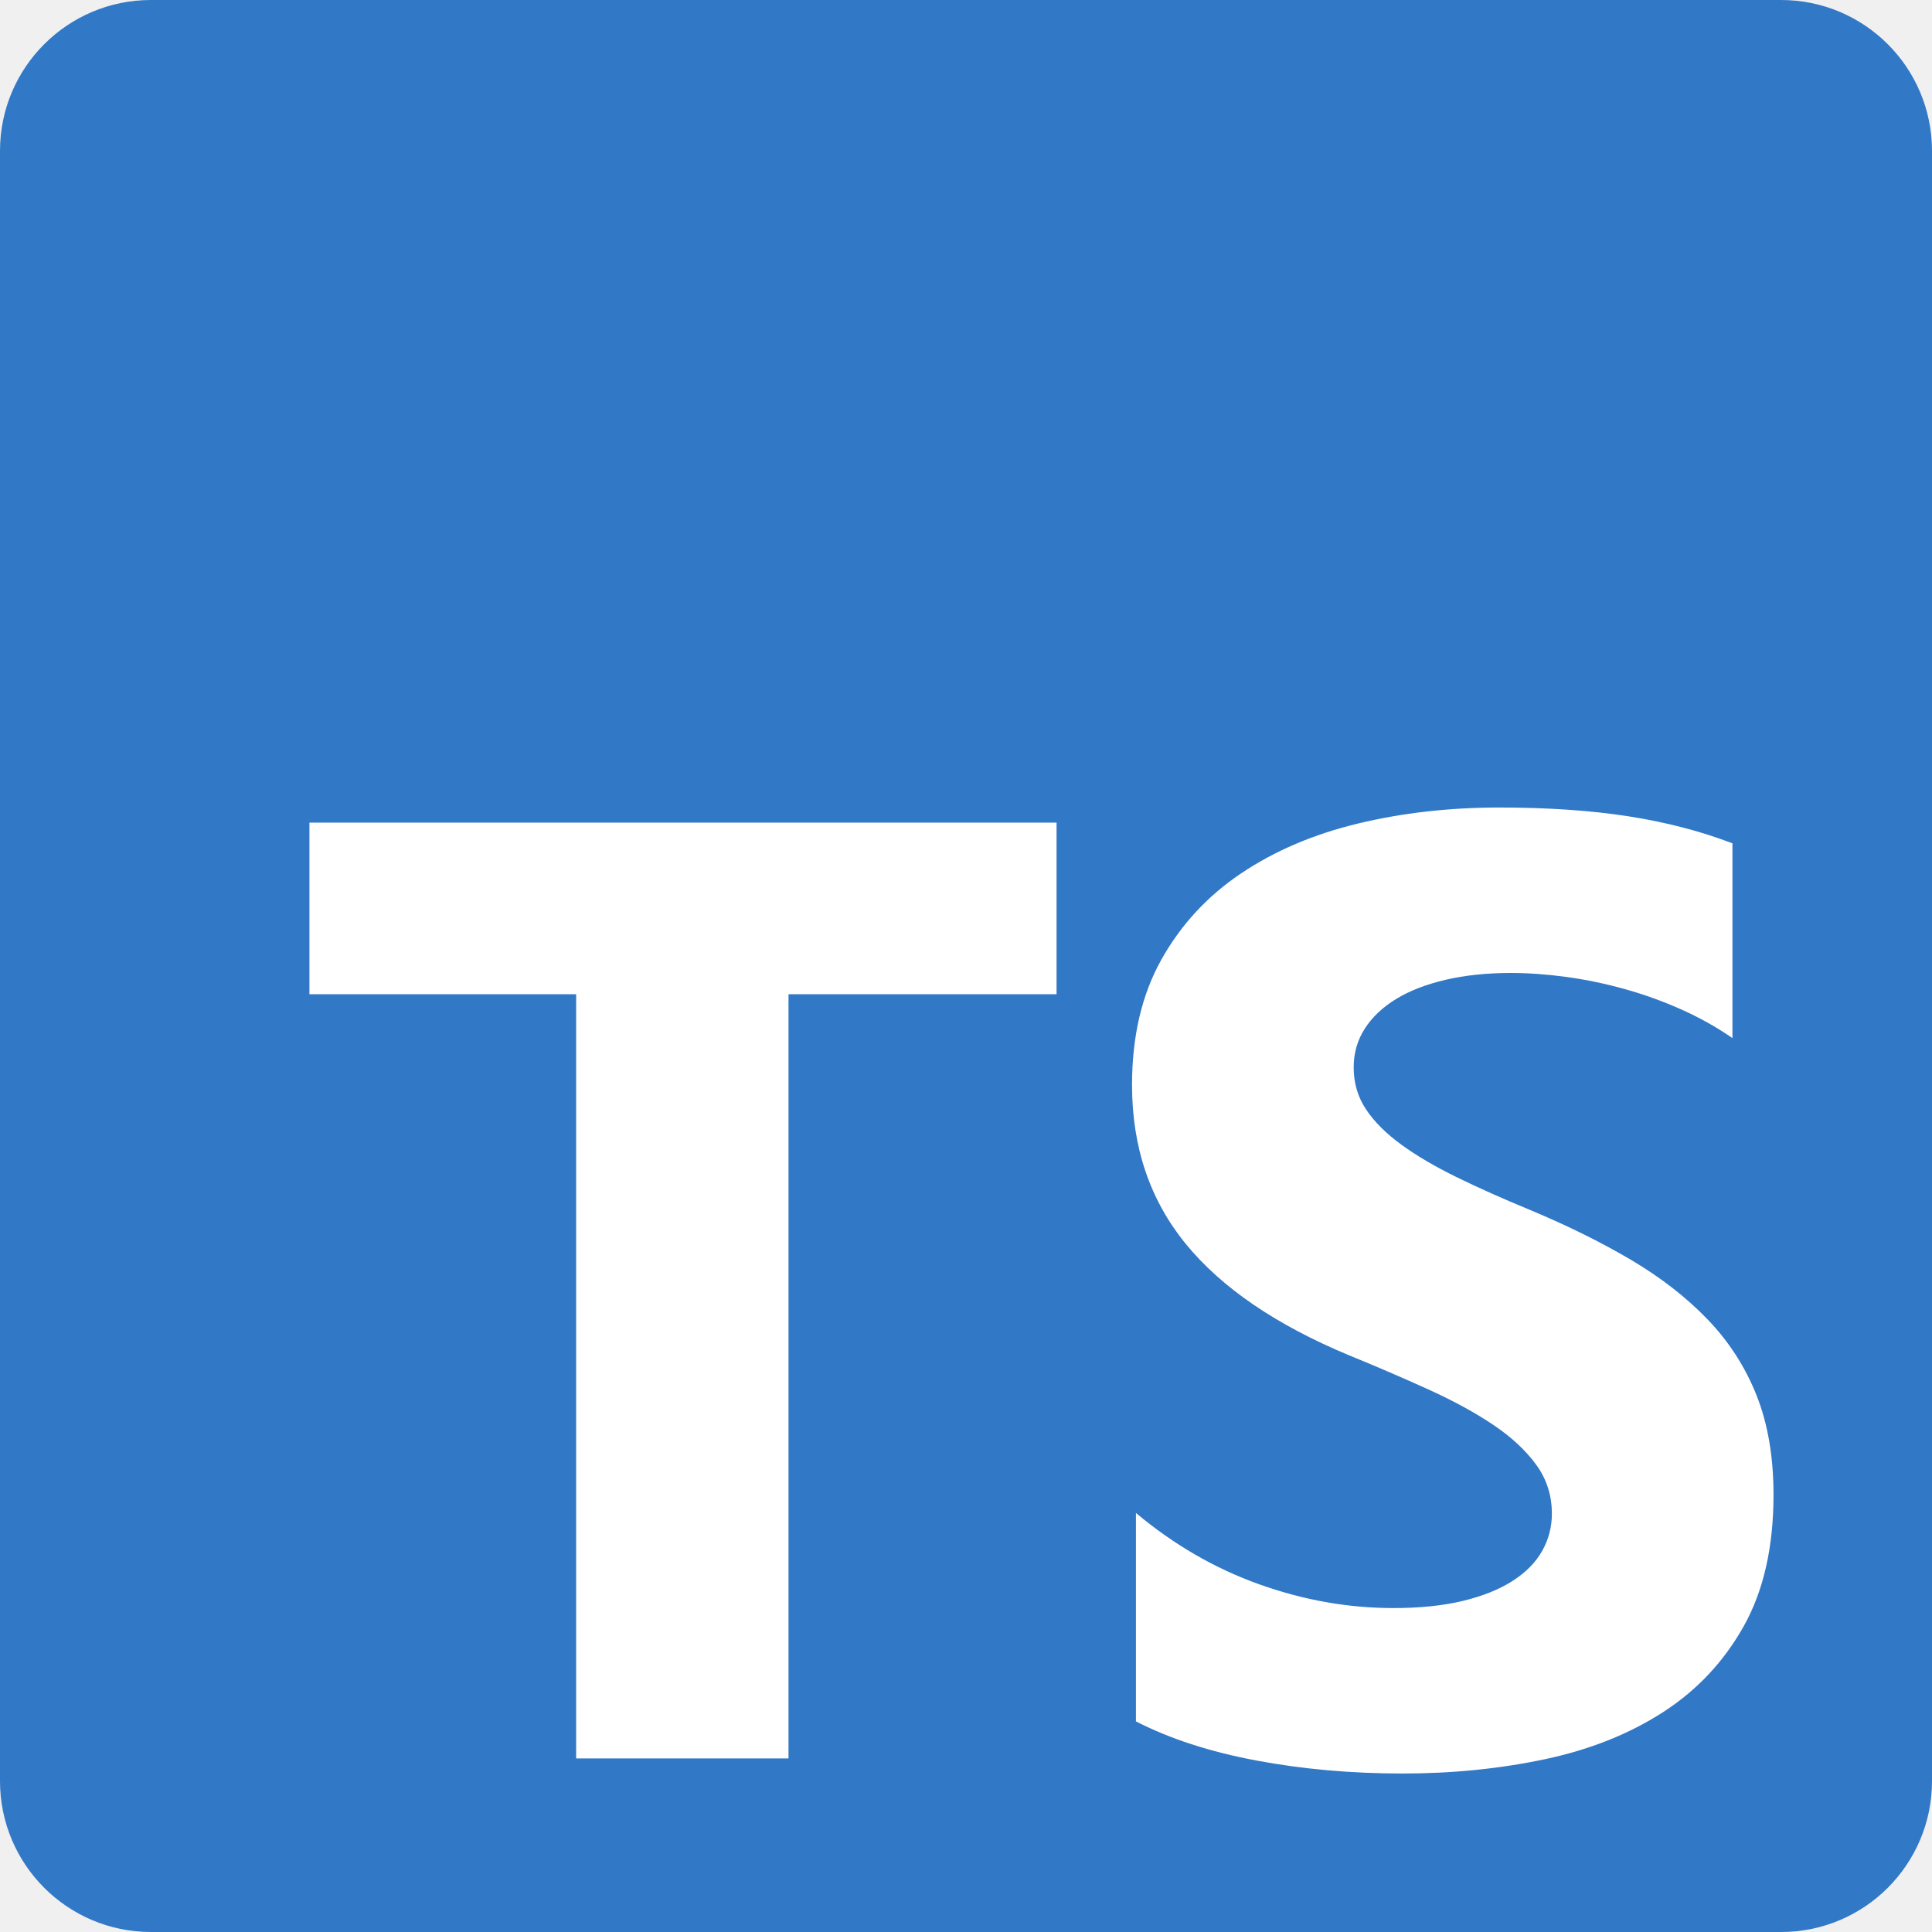
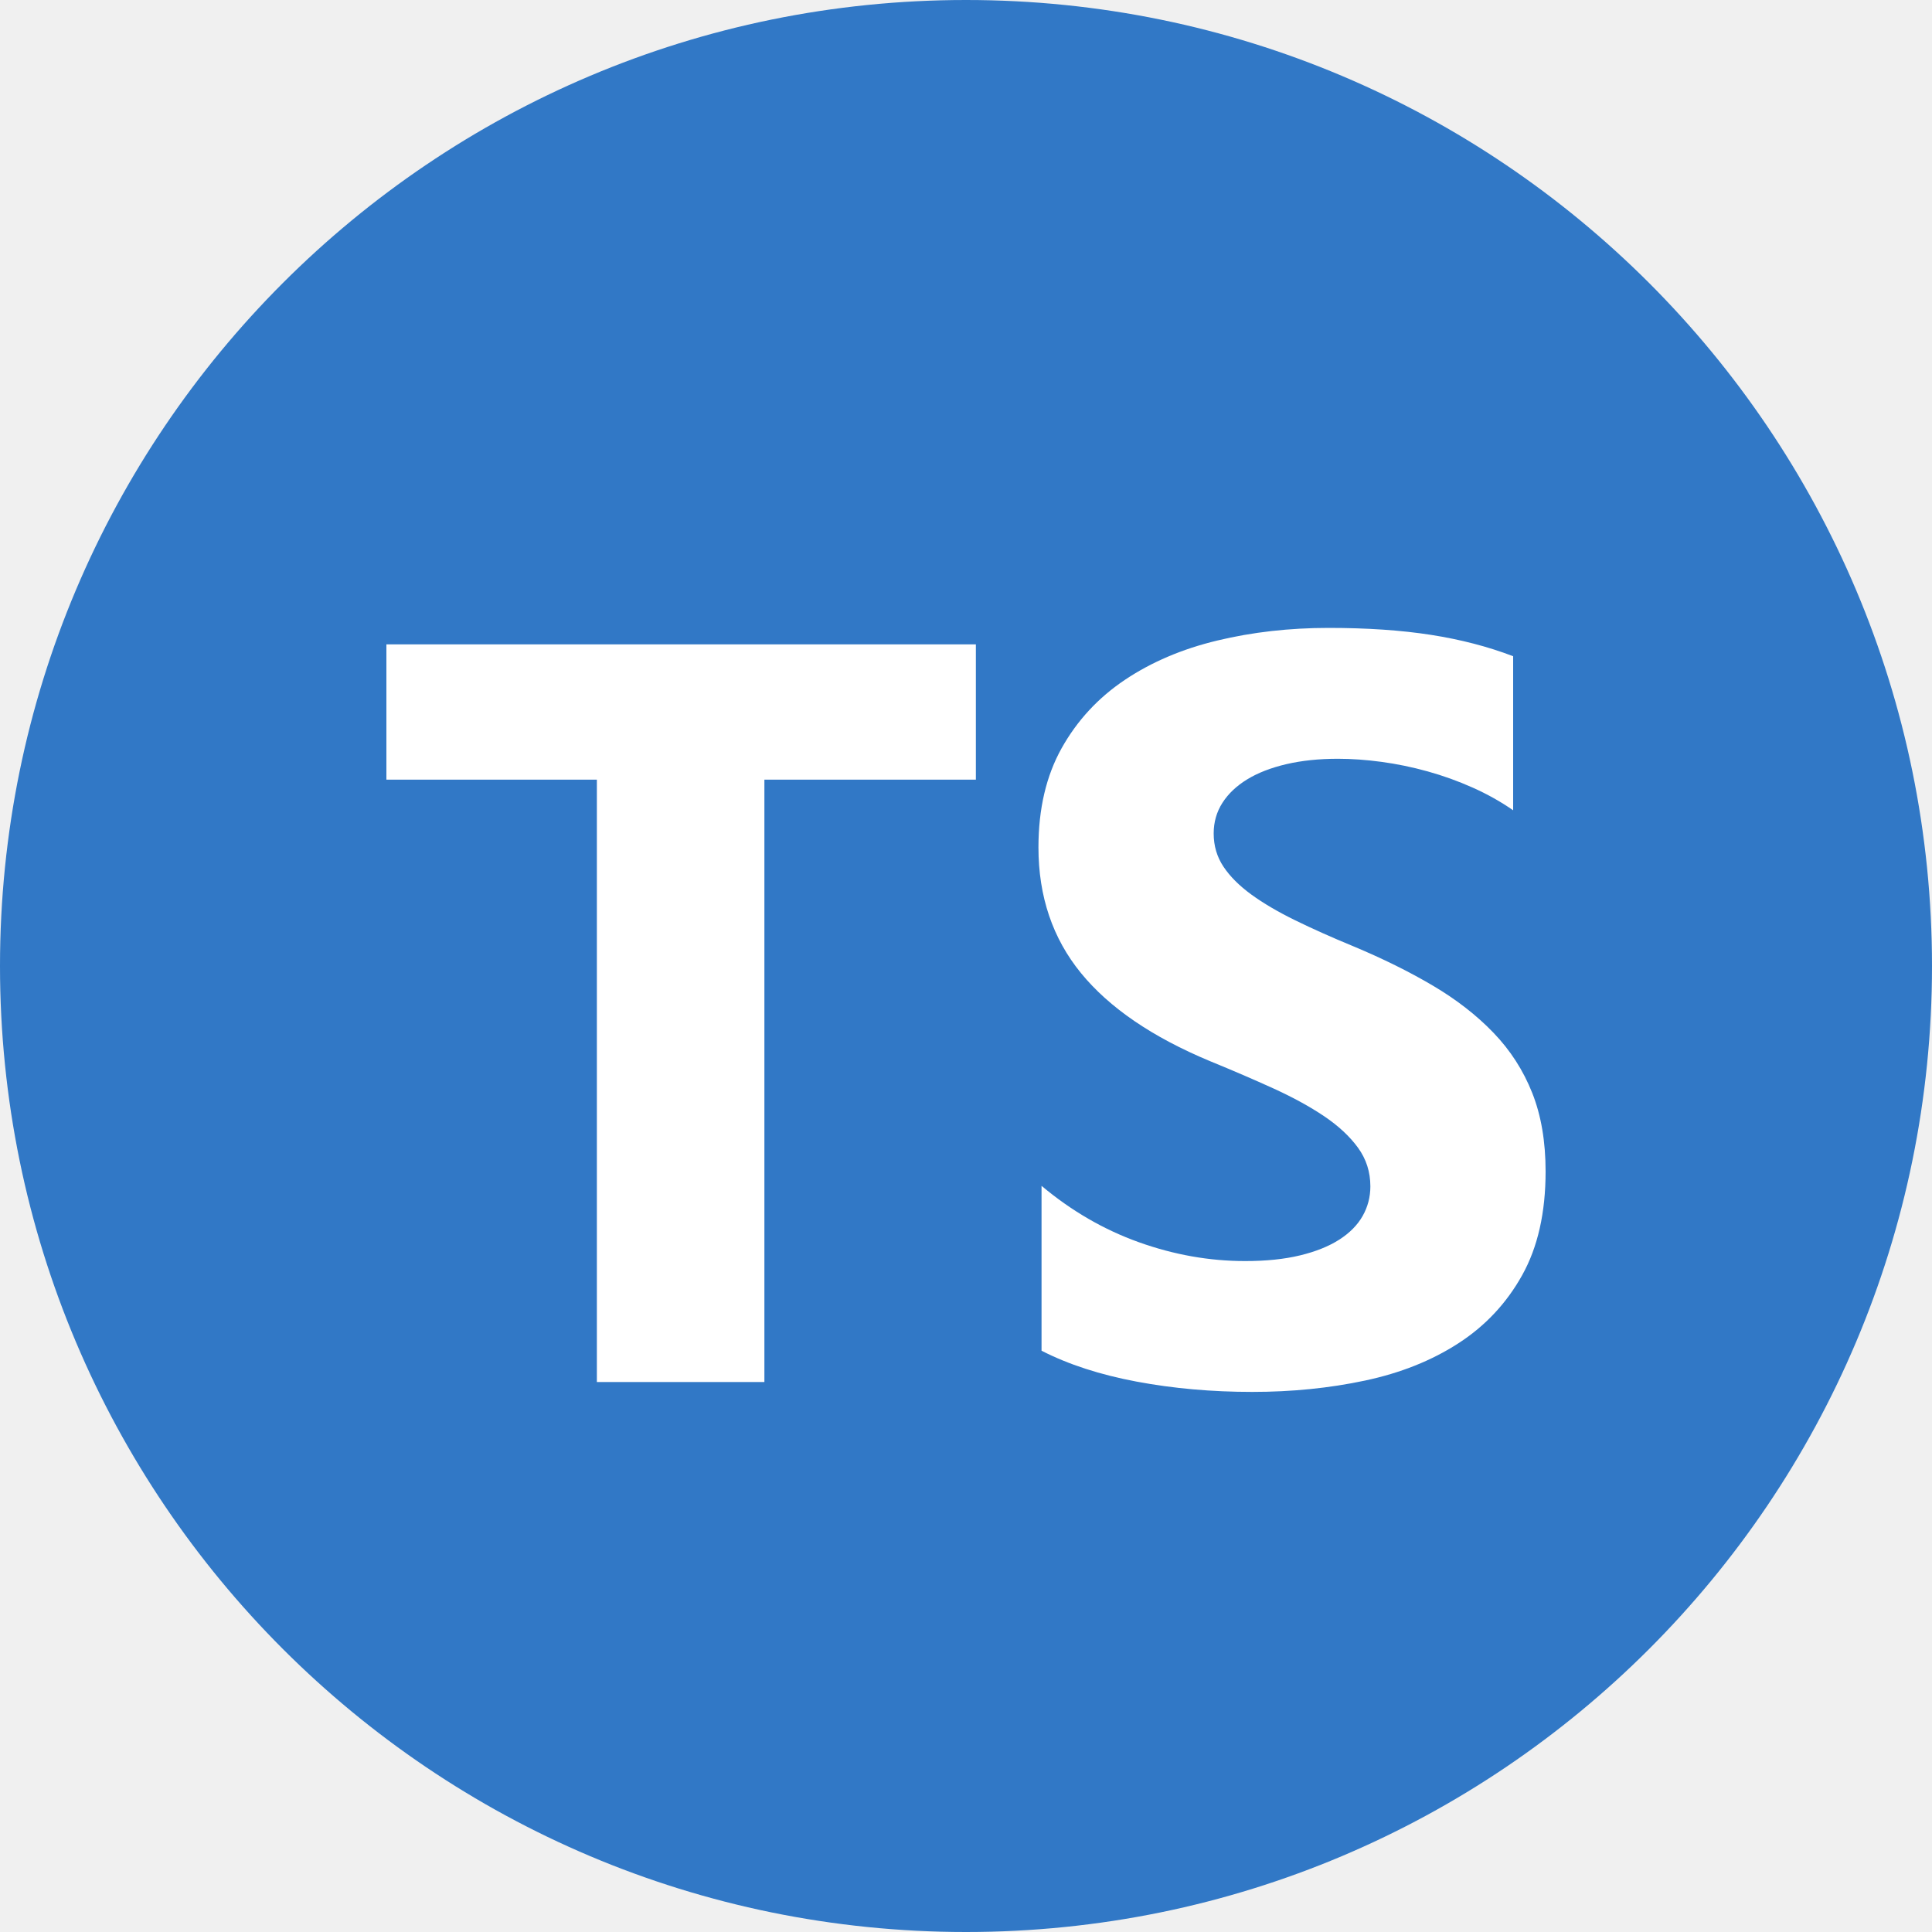
- <svg xmlns="http://www.w3.org/2000/svg" width="256" height="256" preserveAspectRatio="xMidYMid">
-   <path d="M20 0h216c11.046 0 20 8.954 20 20v216c0 11.046-8.954 20-20 20H20c-11.046 0-20-8.954-20-20V20C0 8.954 8.954 0 20 0Z" fill="#3178C6" />
-   <path d="M150.518 200.475v27.62c4.492 2.302 9.805 4.028 15.938 5.179 6.133 1.151 12.597 1.726 19.393 1.726 6.622 0 12.914-.633 18.874-1.899 5.96-1.266 11.187-3.352 15.678-6.257 4.492-2.906 8.048-6.704 10.669-11.394 2.62-4.689 3.93-10.486 3.93-17.391 0-5.006-.749-9.394-2.246-13.163a30.748 30.748 0 0 0-6.479-10.055c-2.821-2.935-6.205-5.567-10.149-7.898-3.945-2.33-8.394-4.531-13.347-6.602-3.628-1.497-6.881-2.949-9.761-4.359-2.879-1.41-5.327-2.848-7.342-4.316-2.016-1.467-3.571-3.021-4.665-4.661-1.094-1.64-1.641-3.495-1.641-5.567 0-1.899.489-3.61 1.468-5.135s2.362-2.834 4.147-3.927c1.785-1.094 3.973-1.942 6.565-2.547 2.591-.604 5.471-.906 8.638-.906 2.304 0 4.737.173 7.299.518 2.563.345 5.14.877 7.732 1.597a53.669 53.669 0 0 1 7.558 2.719 41.7 41.7 0 0 1 6.781 3.797v-25.807c-4.204-1.611-8.797-2.805-13.778-3.582-4.981-.777-10.697-1.165-17.147-1.165-6.565 0-12.784.705-18.658 2.115-5.874 1.409-11.043 3.61-15.506 6.602-4.463 2.993-7.99 6.805-10.582 11.437-2.591 4.632-3.887 10.17-3.887 16.615 0 8.228 2.375 15.248 7.127 21.06 4.751 5.811 11.963 10.731 21.638 14.759a291.458 291.458 0 0 1 10.625 4.575c3.283 1.496 6.119 3.049 8.509 4.66 2.39 1.611 4.276 3.366 5.658 5.265 1.382 1.899 2.073 4.057 2.073 6.474a9.901 9.901 0 0 1-1.296 4.963c-.863 1.524-2.174 2.848-3.93 3.97-1.756 1.122-3.945 1.999-6.565 2.632-2.62.633-5.687.95-9.2.95-5.989 0-11.92-1.05-17.794-3.151-5.875-2.1-11.317-5.25-16.327-9.451Zm-46.036-68.733H140V109H41v22.742h35.345V233h28.137V131.742Z" fill="#FFF" />
+ <svg xmlns="http://www.w3.org/2000/svg" width="80" height="80" viewBox="0 0 80 80" fill="none">
+   <g clip-path="url(#clip0_72_652)">
+     <circle cx="40" cy="40" r="40" fill="#3178C6" />
+     <path fill-rule="evenodd" clip-rule="evenodd" d="M43.128 49.103V55.93C44.238 56.499 45.55 56.925 47.066 57.21C48.581 57.494 50.178 57.636 51.857 57.636C53.493 57.636 55.047 57.48 56.52 57.167C57.992 56.854 59.284 56.339 60.393 55.62C61.503 54.902 62.382 53.964 63.029 52.804C63.676 51.645 64 50.213 64 48.506C64 47.269 63.815 46.184 63.445 45.253C63.075 44.321 62.542 43.493 61.844 42.767C61.147 42.042 60.312 41.392 59.337 40.816C58.362 40.239 57.263 39.696 56.04 39.184C55.143 38.814 54.34 38.455 53.628 38.106C52.917 37.758 52.312 37.402 51.814 37.04C51.316 36.677 50.932 36.293 50.662 35.888C50.391 35.482 50.256 35.024 50.256 34.512C50.256 34.042 50.377 33.619 50.619 33.242C50.861 32.865 51.202 32.542 51.643 32.272C52.084 32.002 52.625 31.792 53.265 31.642C53.906 31.493 54.617 31.419 55.399 31.419C55.968 31.419 56.569 31.461 57.203 31.547C57.836 31.632 58.472 31.763 59.113 31.941C59.753 32.119 60.376 32.343 60.98 32.613C61.585 32.883 62.143 33.196 62.656 33.552V27.173C61.617 26.775 60.482 26.48 59.252 26.288C58.021 26.096 56.609 26 55.015 26C53.393 26 51.857 26.174 50.406 26.523C48.954 26.871 47.677 27.415 46.575 28.154C45.472 28.894 44.601 29.836 43.96 30.981C43.32 32.126 43 33.495 43 35.088C43 37.121 43.587 38.856 44.761 40.293C45.934 41.729 47.716 42.945 50.107 43.941C51.046 44.325 51.921 44.702 52.732 45.071C53.543 45.441 54.243 45.825 54.834 46.223C55.424 46.622 55.89 47.055 56.232 47.525C56.573 47.994 56.744 48.527 56.744 49.125C56.744 49.566 56.637 49.974 56.424 50.351C56.21 50.728 55.887 51.055 55.453 51.333C55.019 51.61 54.478 51.827 53.831 51.983C53.183 52.14 52.426 52.218 51.558 52.218C50.078 52.218 48.613 51.958 47.161 51.439C45.71 50.92 44.366 50.142 43.128 49.103ZM31.652 32.284H40.409V26.682H16V32.284H24.715V57.227H31.652V32.284Z" fill="white" />
+   </g>
+   <defs>
+     <clipPath id="clip0_72_652">
+       <rect width="80" height="80" fill="white" />
+     </clipPath>
+   </defs>
</svg>
